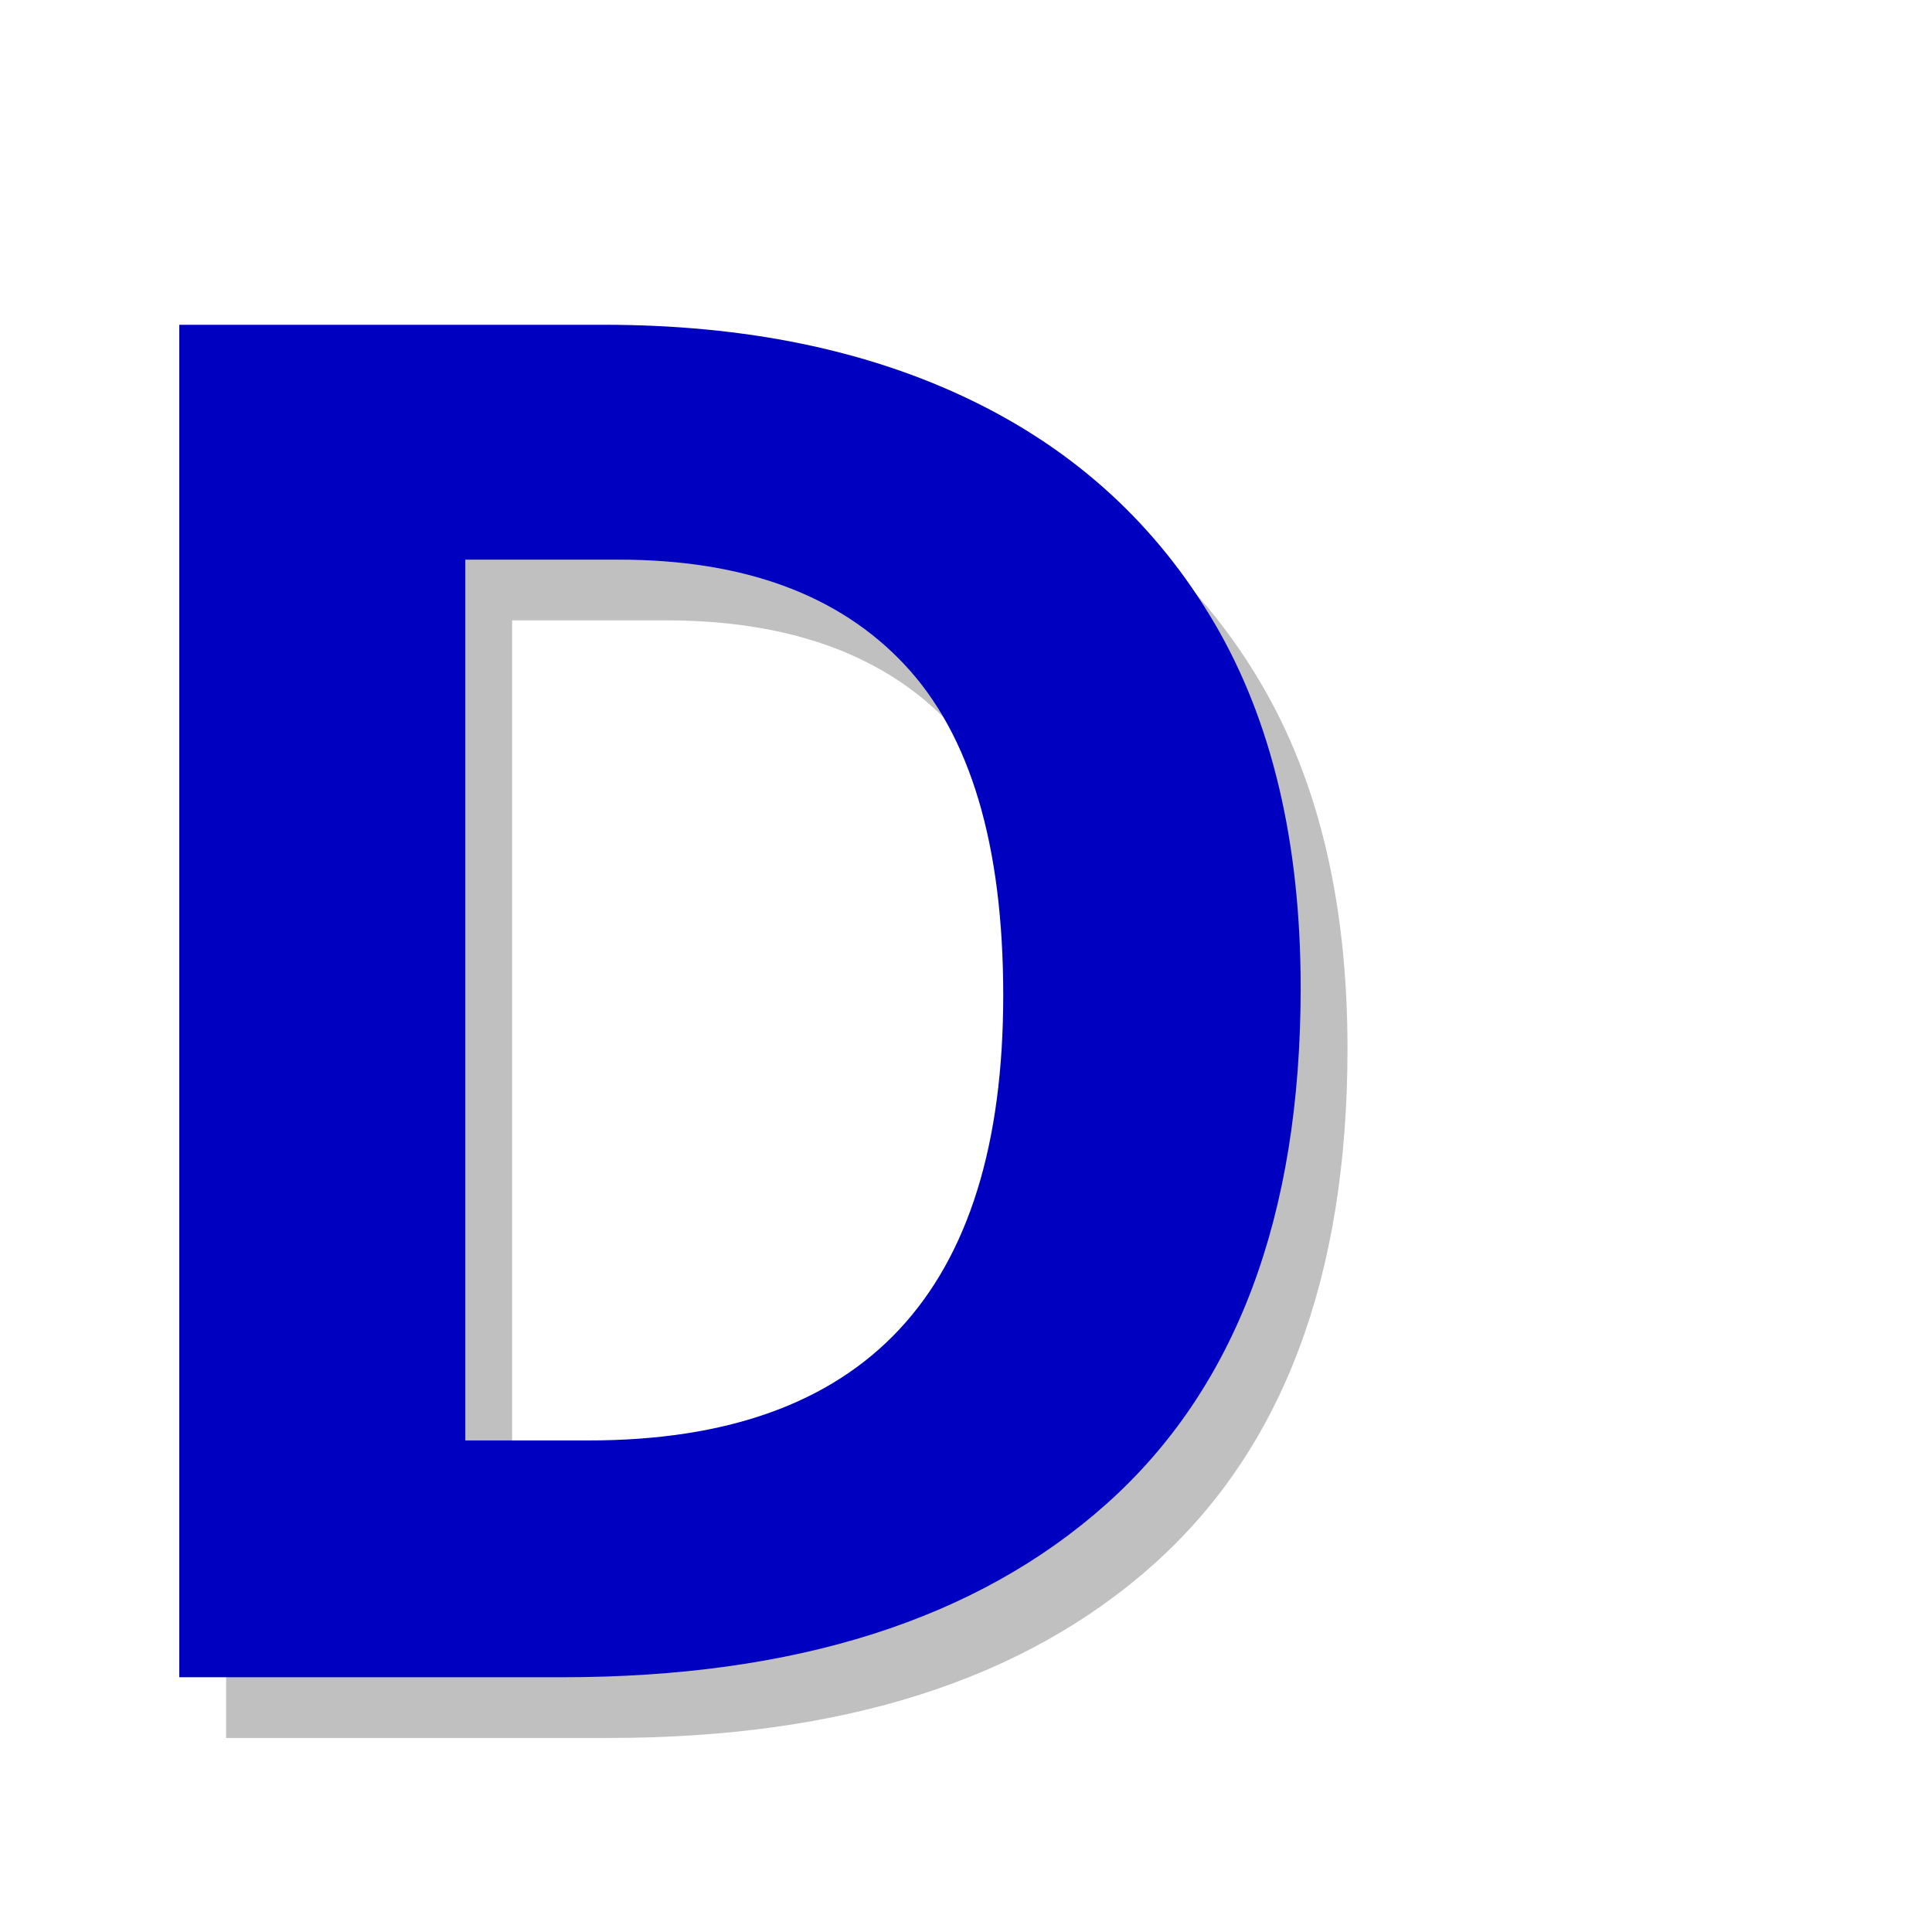
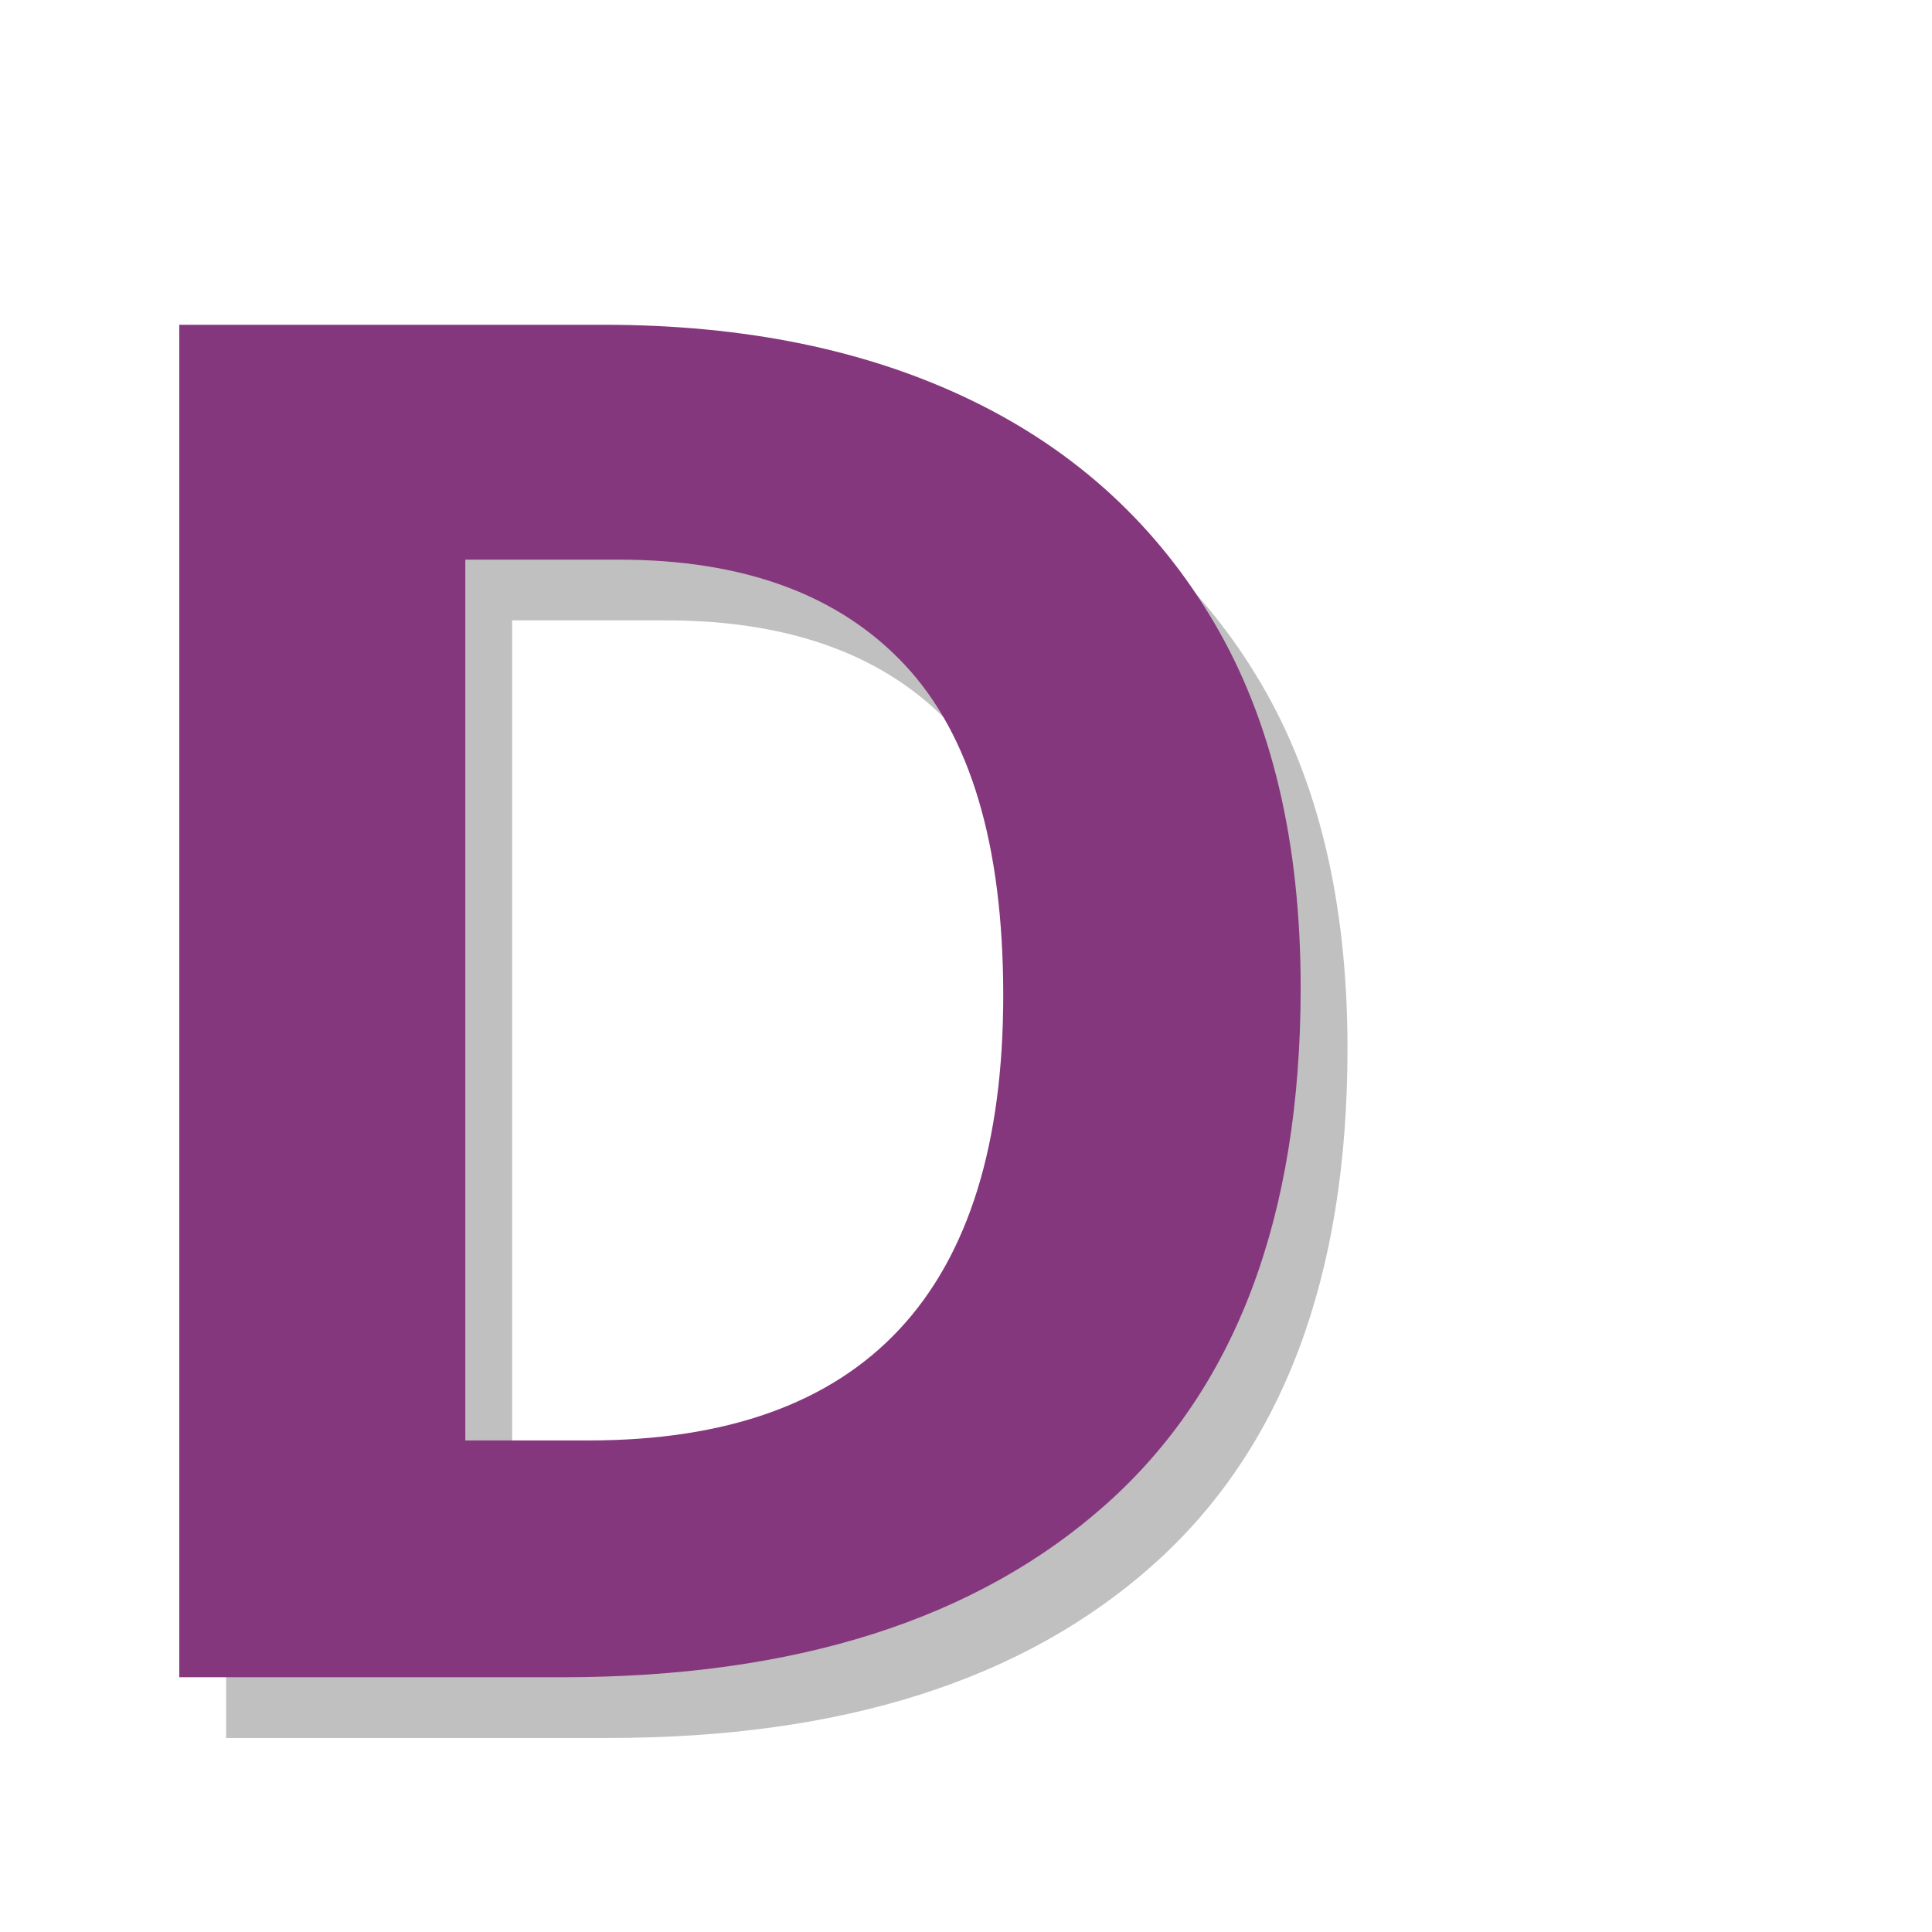
<svg xmlns="http://www.w3.org/2000/svg" id="svg2" width="360" height="360" version="1.0">
  <defs id="defs5" />
-   <text xml:space="preserve" style="font-size:352.953px;font-style:normal;font-variant:normal;font-weight:bold;font-stretch:normal;text-align:start;line-height:125%;letter-spacing:0px;word-spacing:0px;writing-mode:lr-tb;text-anchor:start;fill:#c0c0c0;fill-opacity:1;stroke:none;font-family:ChopinScript;-inkscape-font-specification:ChopinScript Bold" x="10.369" y="323.846" id="text2985">
-     <tspan id="tspan2987" x="10.369" y="323.846">D</tspan>
+   <text xml:space="preserve" style="font-style:normal;font-variant:normal;font-weight:bold;font-stretch:normal;line-height:0%;font-family:ChopinScript;-inkscape-font-specification:'ChopinScript Bold';text-align:start;letter-spacing:0px;word-spacing:0px;writing-mode:lr-tb;text-anchor:start;fill:#c0c0c0;fill-opacity:1;stroke:none" x="10.369" y="323.846" id="text2985">
+     <tspan id="tspan2987" x="10.369" y="323.846" style="font-size:352.953px;line-height:1.25">D</tspan>
  </text>
-   <text id="text2989" y="312.532" x="1.641" style="font-size:352.953px;font-style:normal;font-variant:normal;font-weight:bold;font-stretch:normal;text-align:start;line-height:125%;letter-spacing:0px;word-spacing:0px;writing-mode:lr-tb;text-anchor:start;fill:#0000c0;fill-opacity:1;stroke:none;font-family:ChopinScript;-inkscape-font-specification:ChopinScript Bold" xml:space="preserve">
-     <tspan y="312.532" x="1.641" id="tspan2991">D</tspan>
+   <text id="text2989" y="312.532" x="1.641" style="font-style:normal;font-variant:normal;font-weight:bold;font-stretch:normal;line-height:0%;font-family:ChopinScript;-inkscape-font-specification:'ChopinScript Bold';text-align:start;letter-spacing:0px;word-spacing:0px;writing-mode:lr-tb;text-anchor:start;fill:#85377d;fill-opacity:1;stroke:none;" xml:space="preserve">
+     <tspan y="312.532" x="1.641" id="tspan2991" style="font-size:352.953px;line-height:1.25;fill:#85377d;fill-opacity:1;">D</tspan>
  </text>
</svg>
